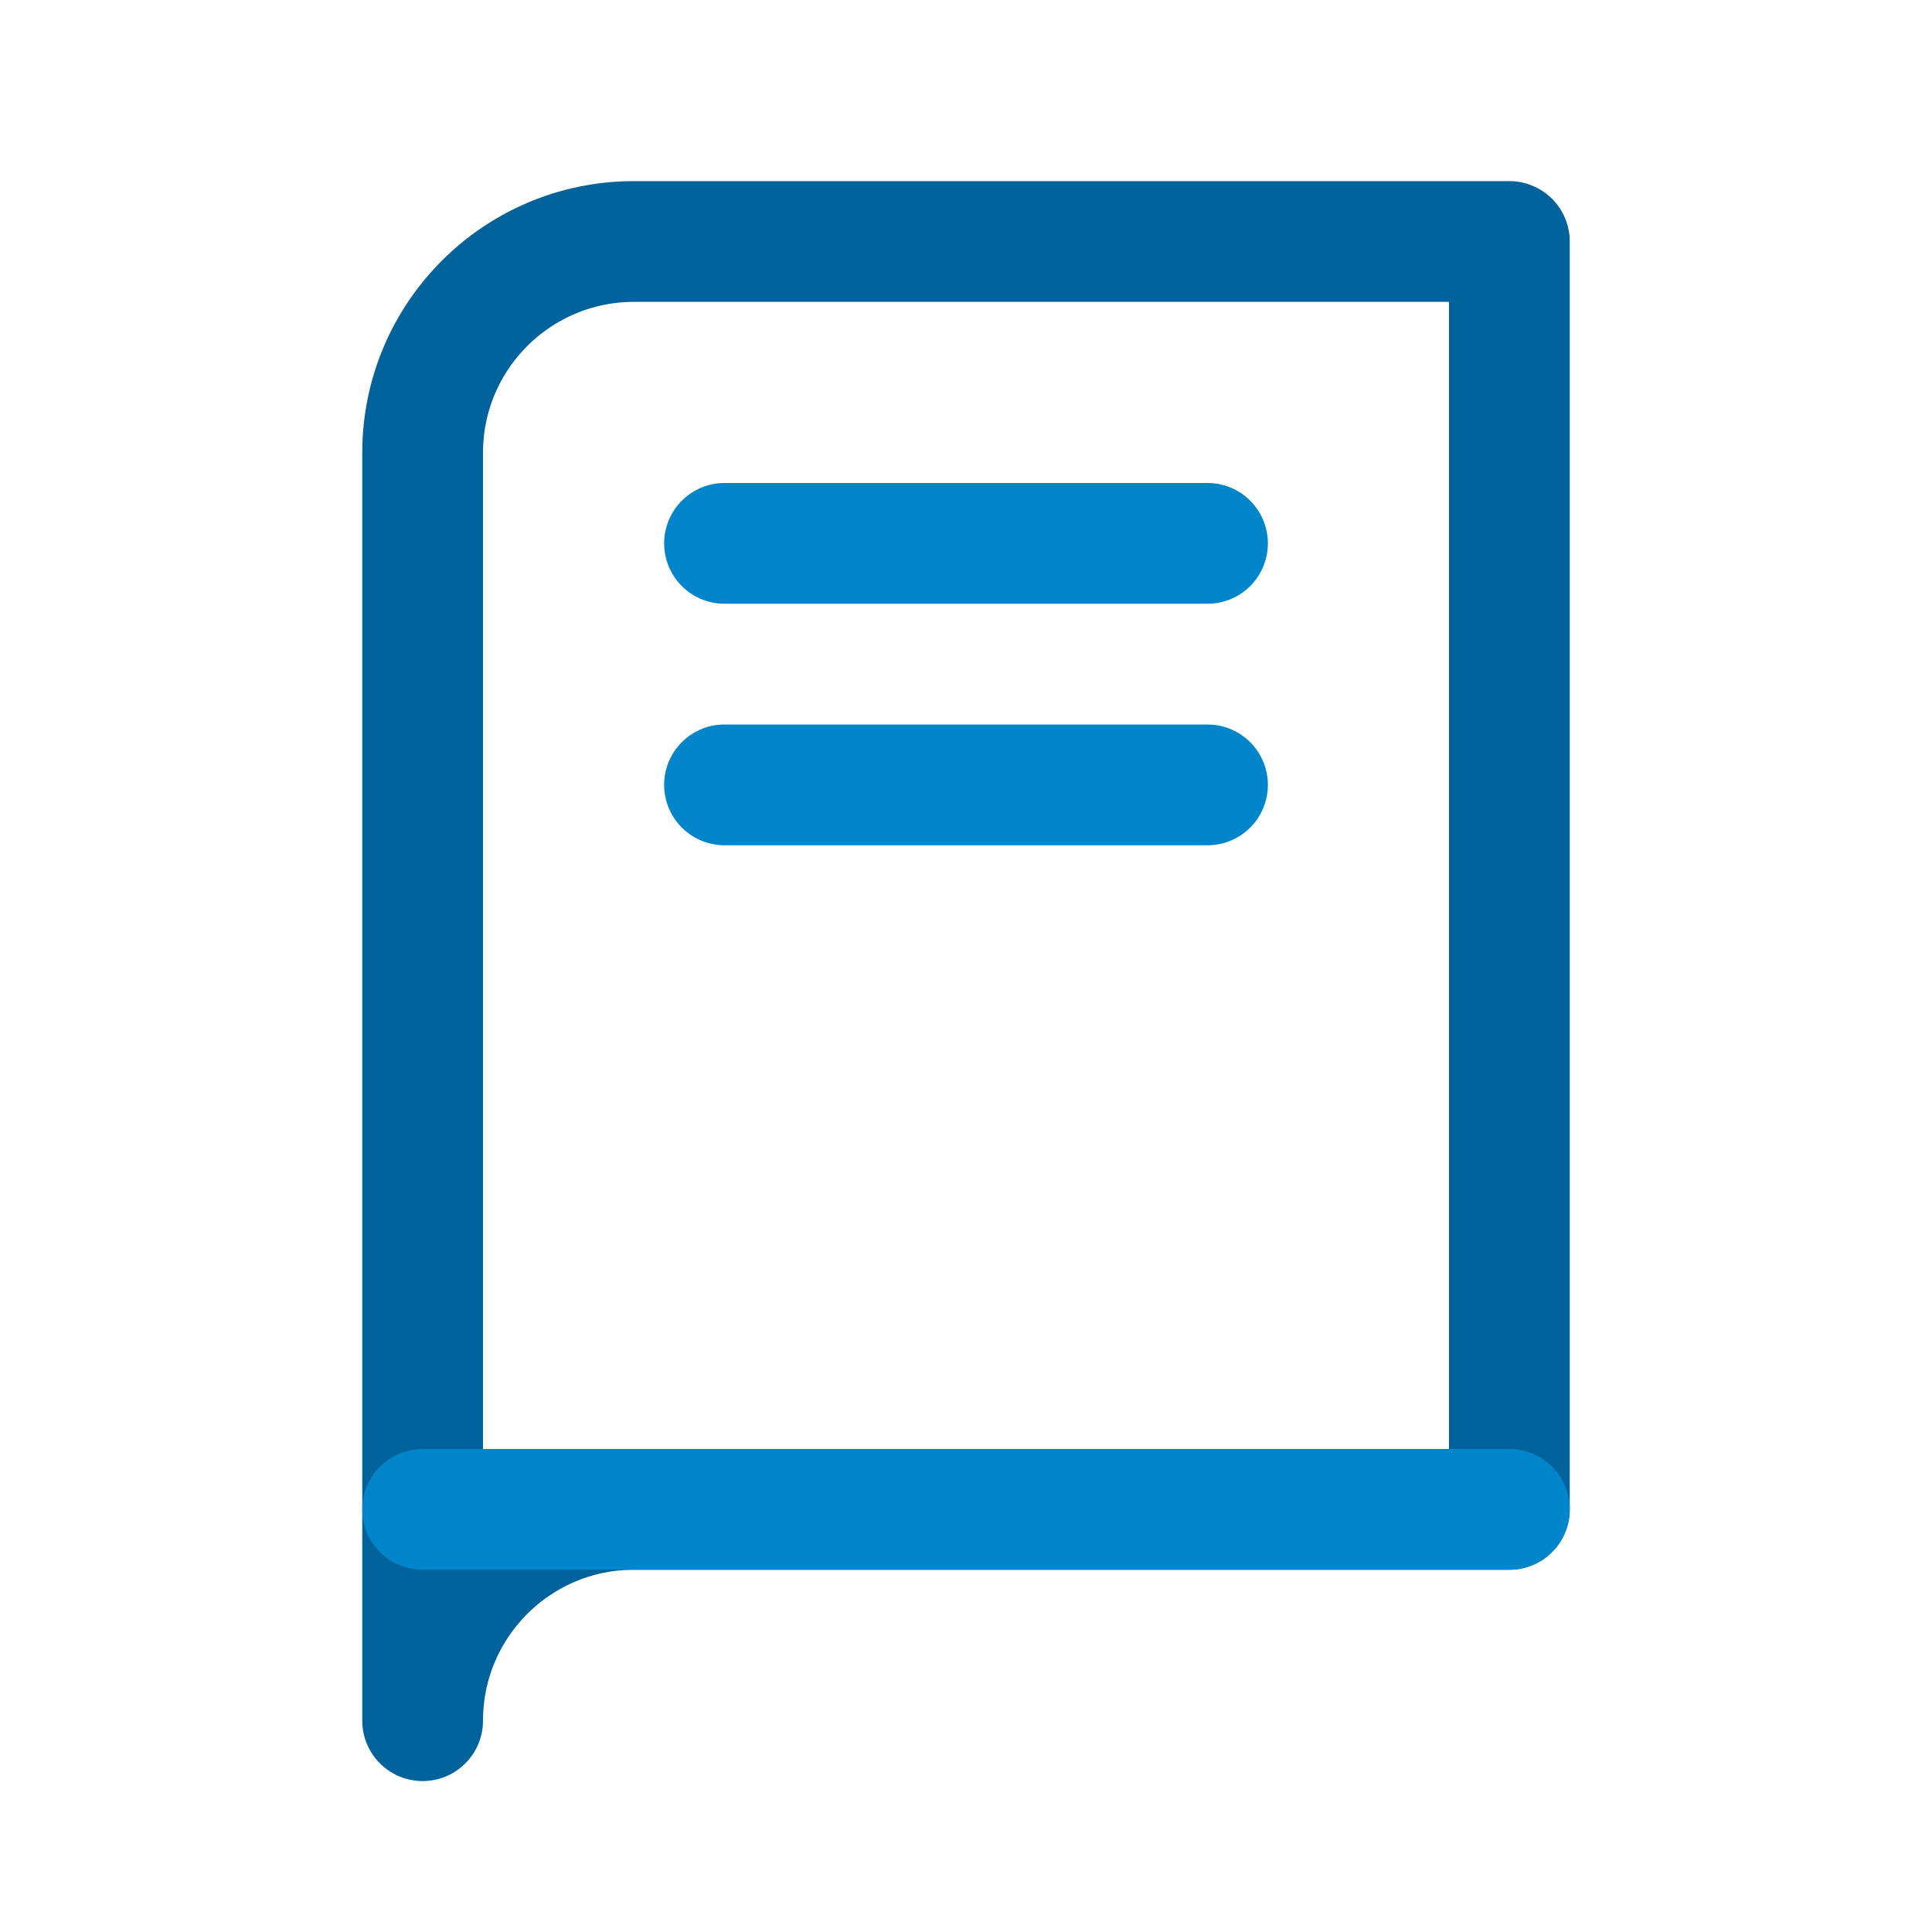
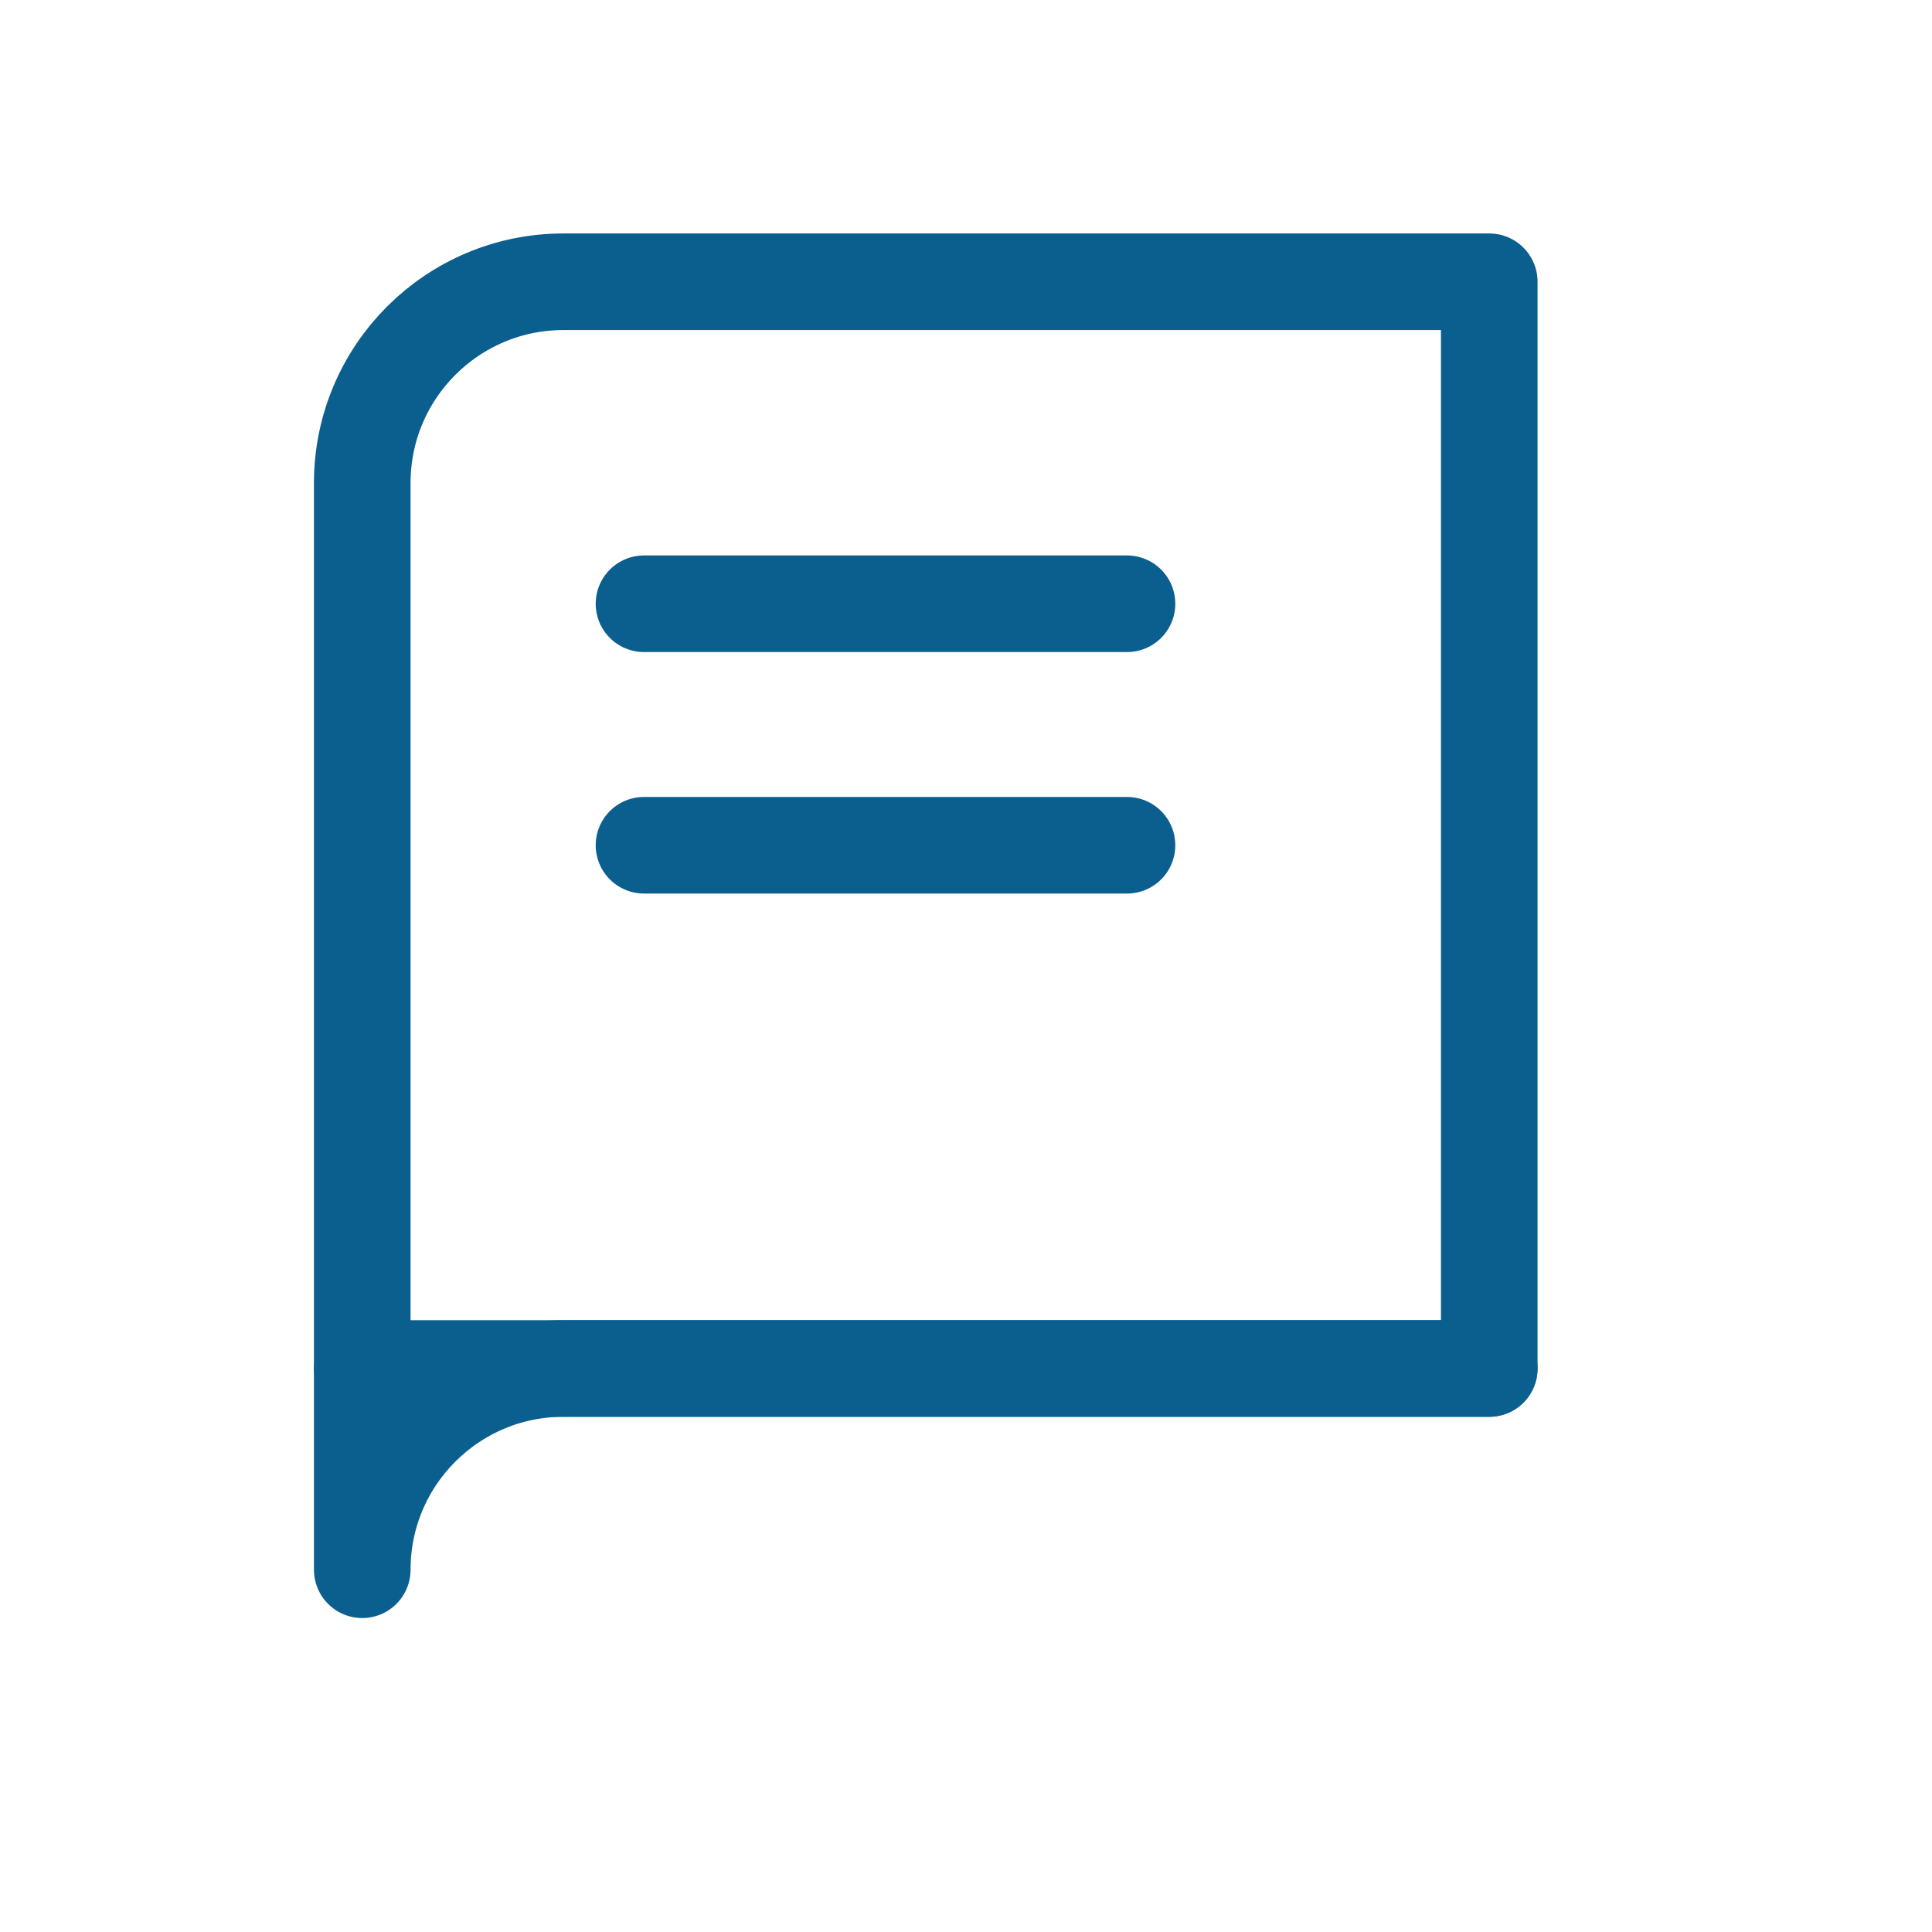
- <svg xmlns="http://www.w3.org/2000/svg" viewBox="0 0 32 32" fill="none">
-   <path d="M7 7.5A3.5 3.5 0 0 1 10.5 4H25v21H10.5A3.5 3.5 0 0 0 7 28.5V7.5Z" stroke="#00629B" stroke-width="2" stroke-linejoin="round" />
-   <path d="M7 25h18M12 9h8M12 13h8" stroke="#0085CA" stroke-width="2" stroke-linecap="round" />
+ <svg xmlns="http://www.w3.org/2000/svg" viewBox="0 0 48 48" fill="none">
+   <path d="M9 12a5 5 0 0 1 5-5h23v27H14a5 5 0 0 0-5 5V12Z" stroke="#0B5F8E" stroke-width="2.4" stroke-linecap="round" stroke-linejoin="round" />
+   <path d="M9 34h28M16 15h12M16 21h12" stroke="#0B5F8E" stroke-width="2.4" stroke-linecap="round" />
</svg>
